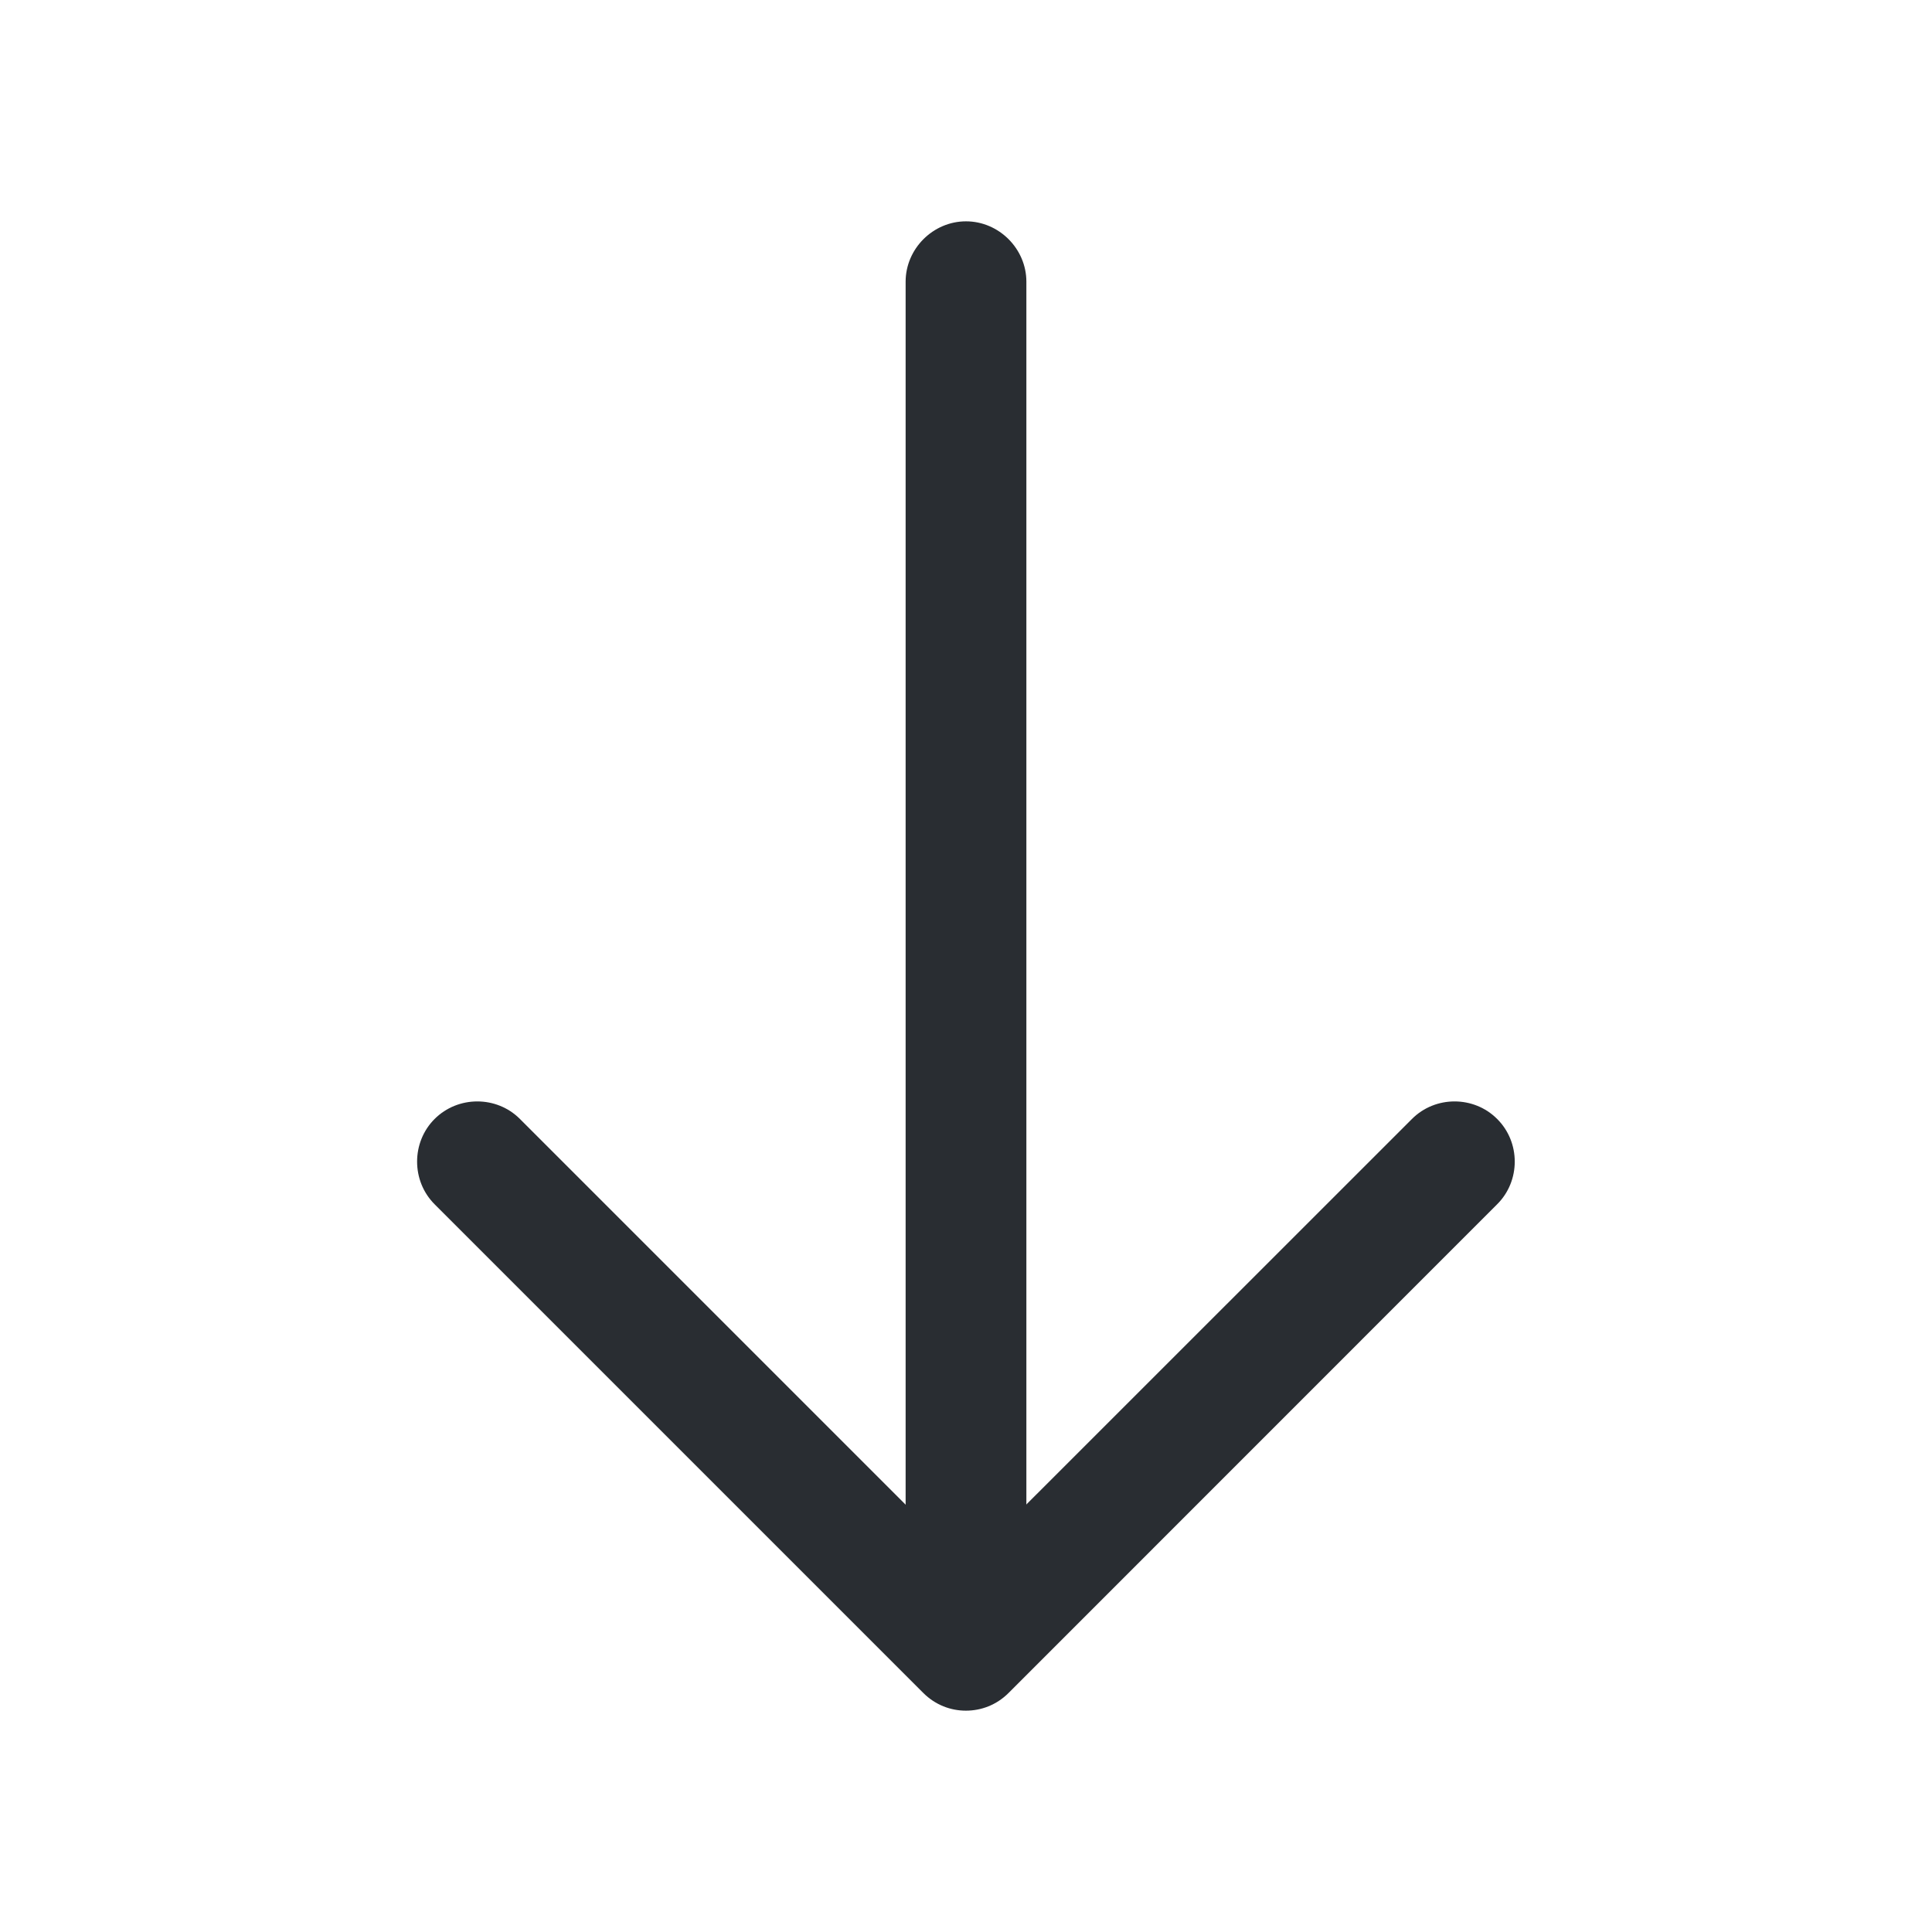
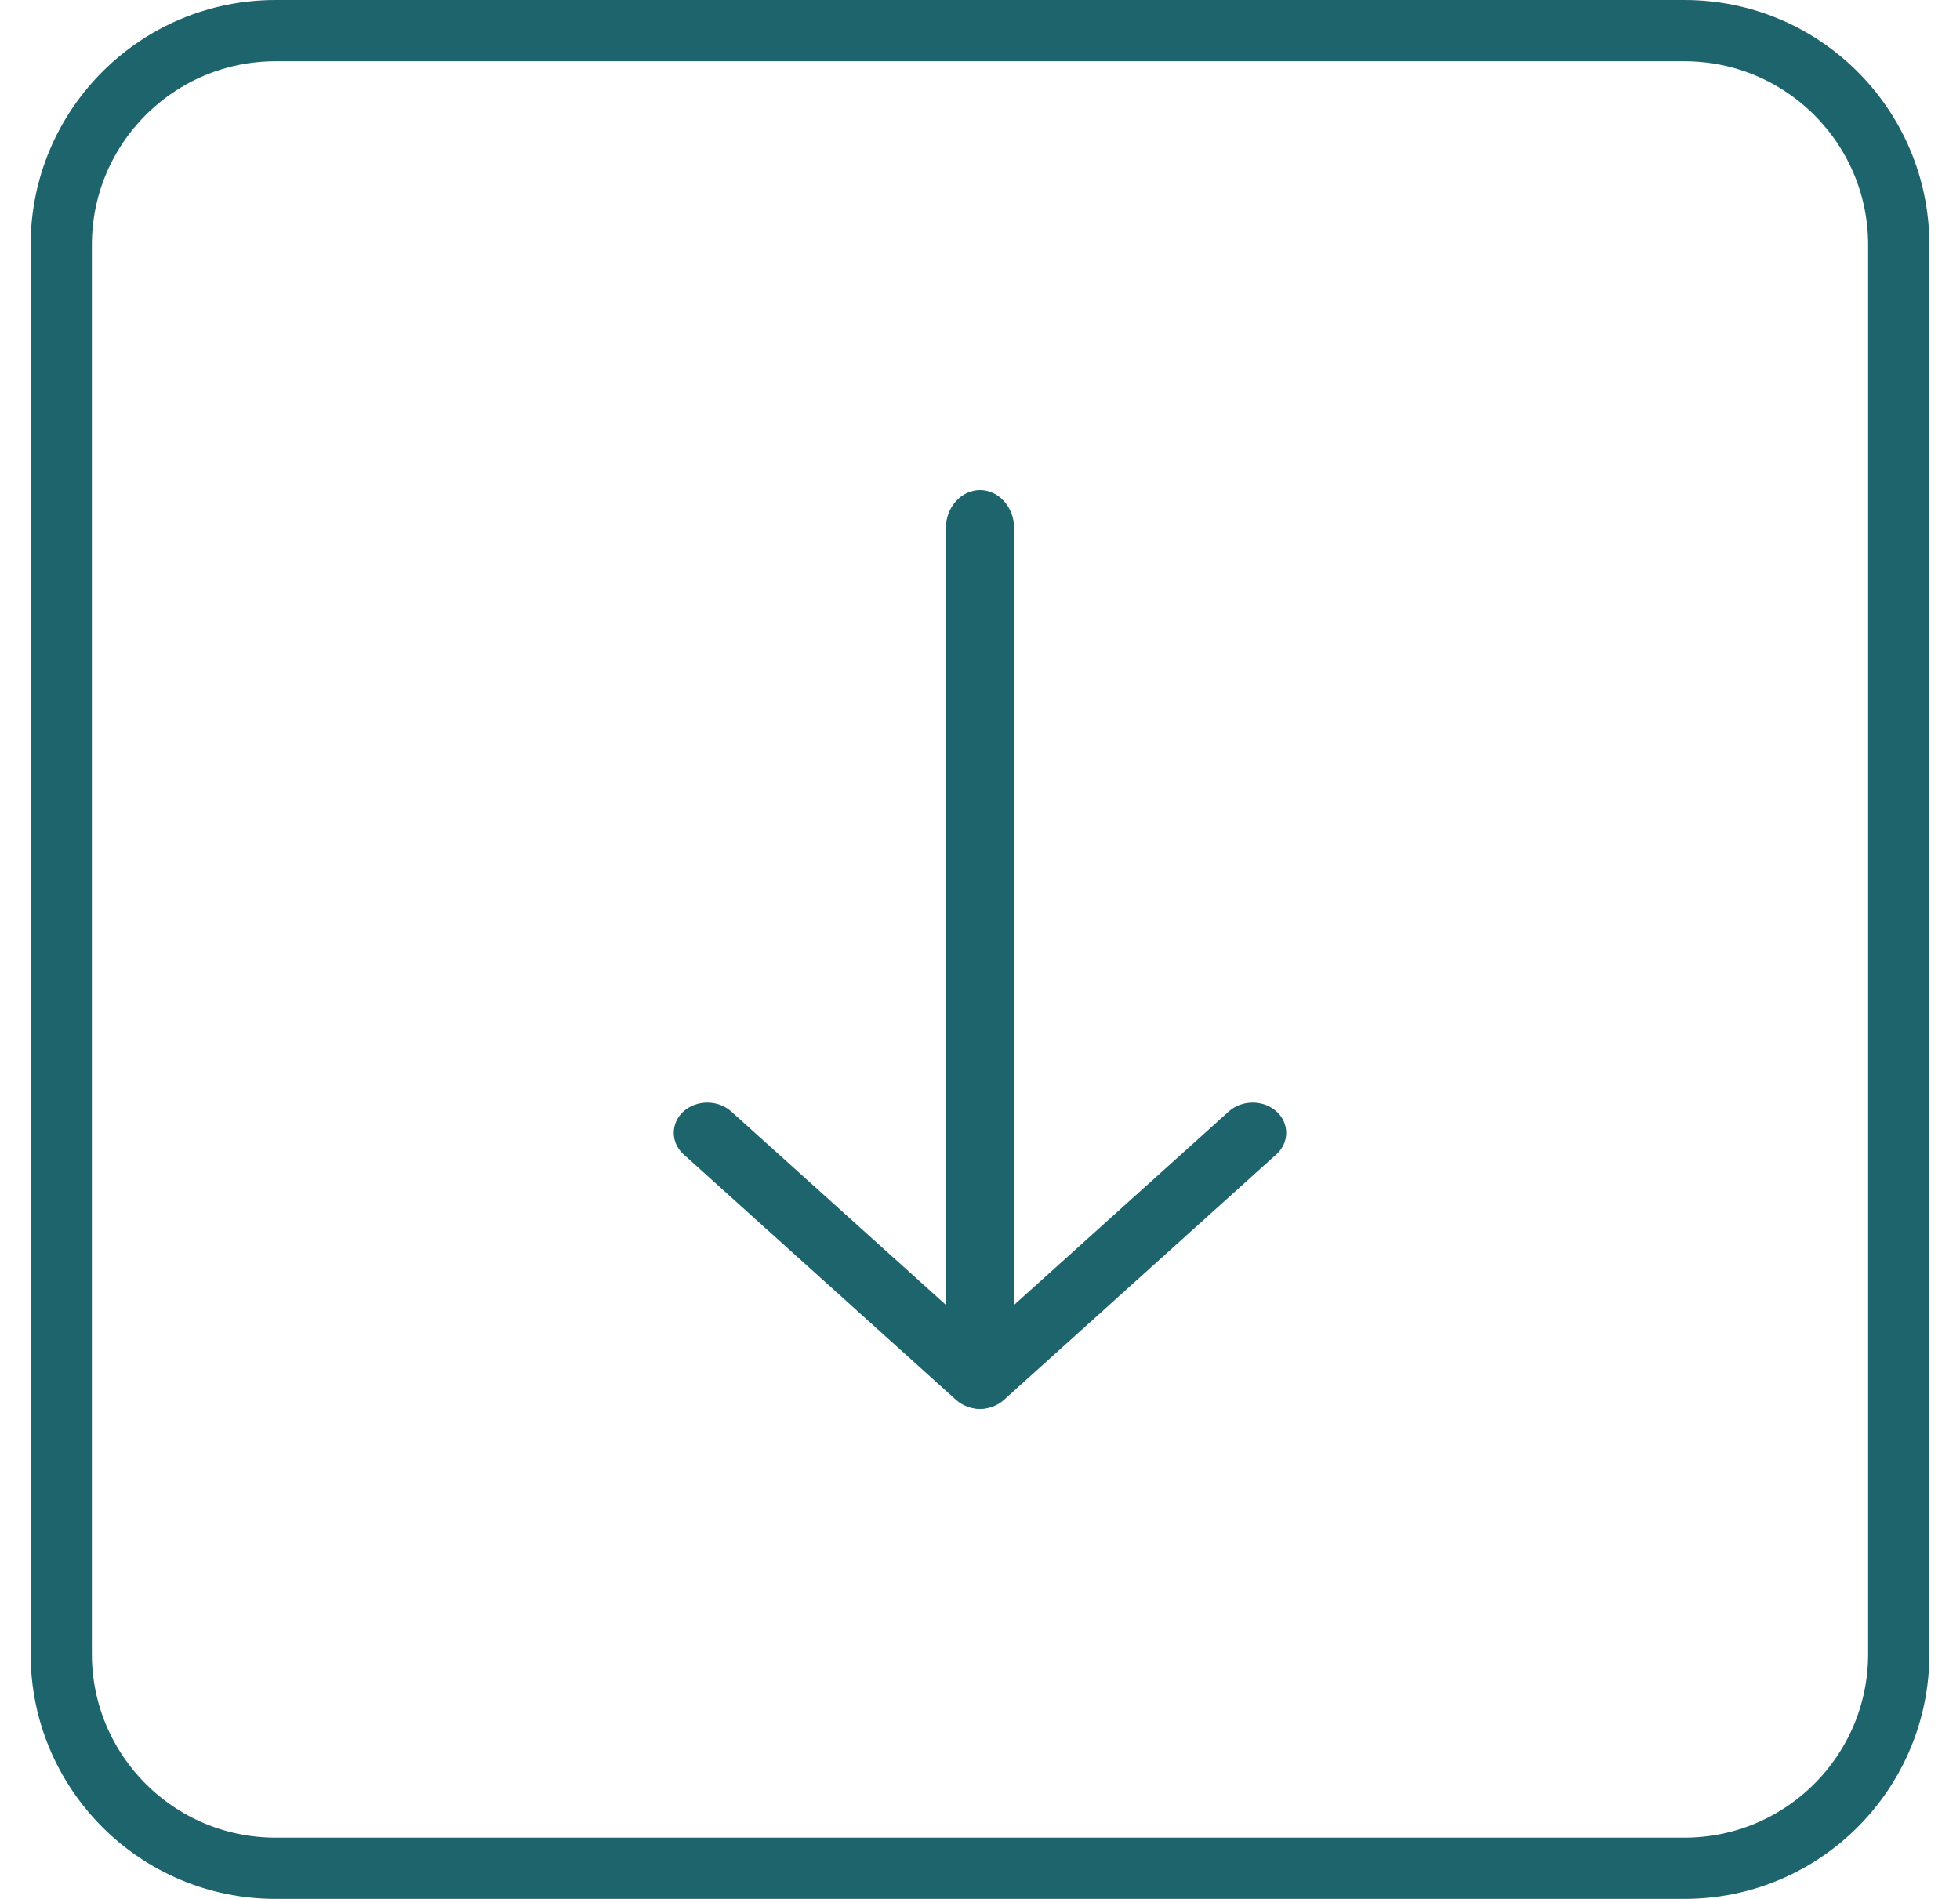
- <svg xmlns="http://www.w3.org/2000/svg" width="16" height="16" viewBox="0 0 16 16" fill="none">
-   <path d="M7.999 14.167C7.873 14.167 7.746 14.12 7.646 14.02L3.599 9.973C3.406 9.78 3.406 9.46 3.599 9.267C3.793 9.073 4.113 9.073 4.306 9.267L7.999 12.96L11.693 9.267C11.886 9.073 12.206 9.073 12.399 9.267C12.593 9.46 12.593 9.78 12.399 9.973L8.353 14.02C8.253 14.12 8.126 14.167 7.999 14.167Z" fill="#292D32" />
-   <path d="M8 14.053C7.727 14.053 7.5 13.827 7.5 13.553V2.333C7.5 2.06 7.727 1.833 8 1.833C8.273 1.833 8.5 2.06 8.5 2.333V13.553C8.5 13.827 8.273 14.053 8 14.053Z" fill="#292D32" />
+ <svg xmlns="http://www.w3.org/2000/svg" width="32" height="31" viewBox="0 0 32 31" fill="none">
+   <path d="M16 23C15.861 23 15.721 22.954 15.611 22.855L11.159 18.844C10.947 18.652 10.947 18.335 11.159 18.144C11.372 17.952 11.724 17.952 11.937 18.144L16 21.804L20.063 18.144C20.276 17.952 20.628 17.952 20.84 18.144C21.053 18.335 21.053 18.652 20.84 18.844L16.389 22.855C16.279 22.954 16.139 23 16 23Z" fill="#1E646D" />
+   <path d="M16 23C15.696 23 15.444 22.722 15.444 22.386V8.614C15.444 8.278 15.696 8 16 8C16.304 8 16.556 8.278 16.556 8.614V22.386C16.556 22.722 16.304 23 16 23Z" fill="#1E646D" />
+   <rect x="1" y="0.5" width="30" height="30" rx="3.5" stroke="#1E646D" />
</svg>
